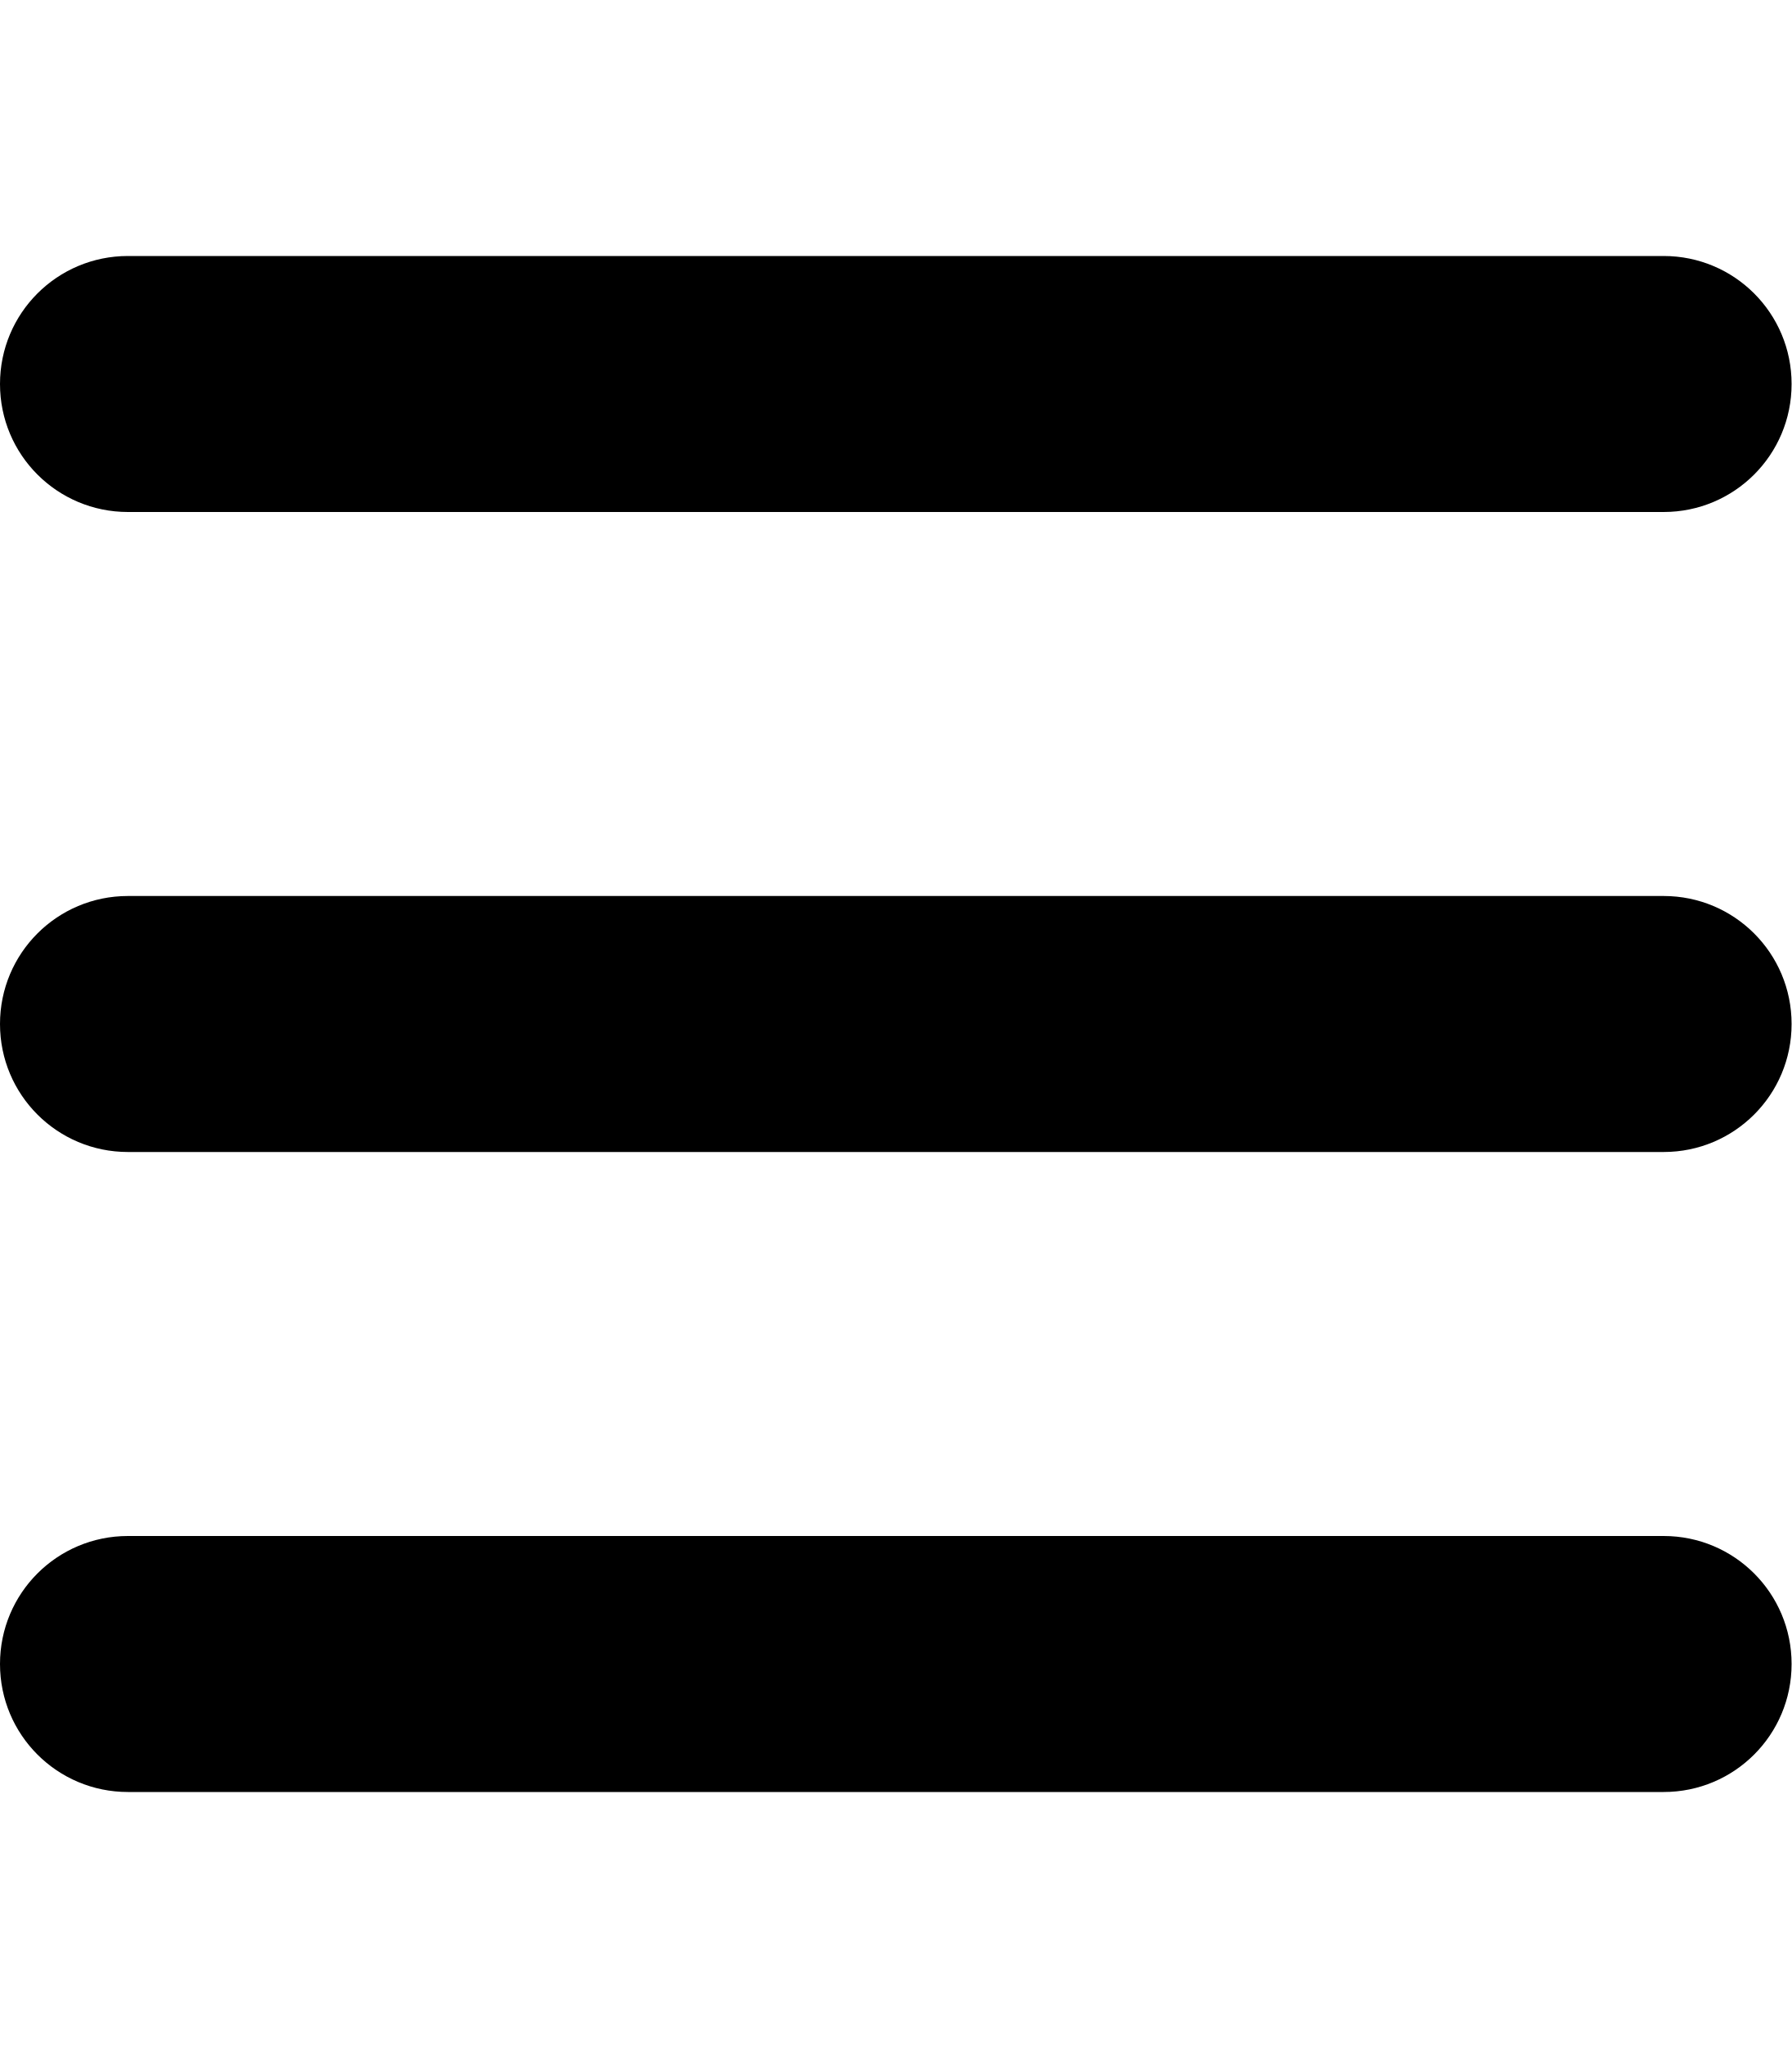
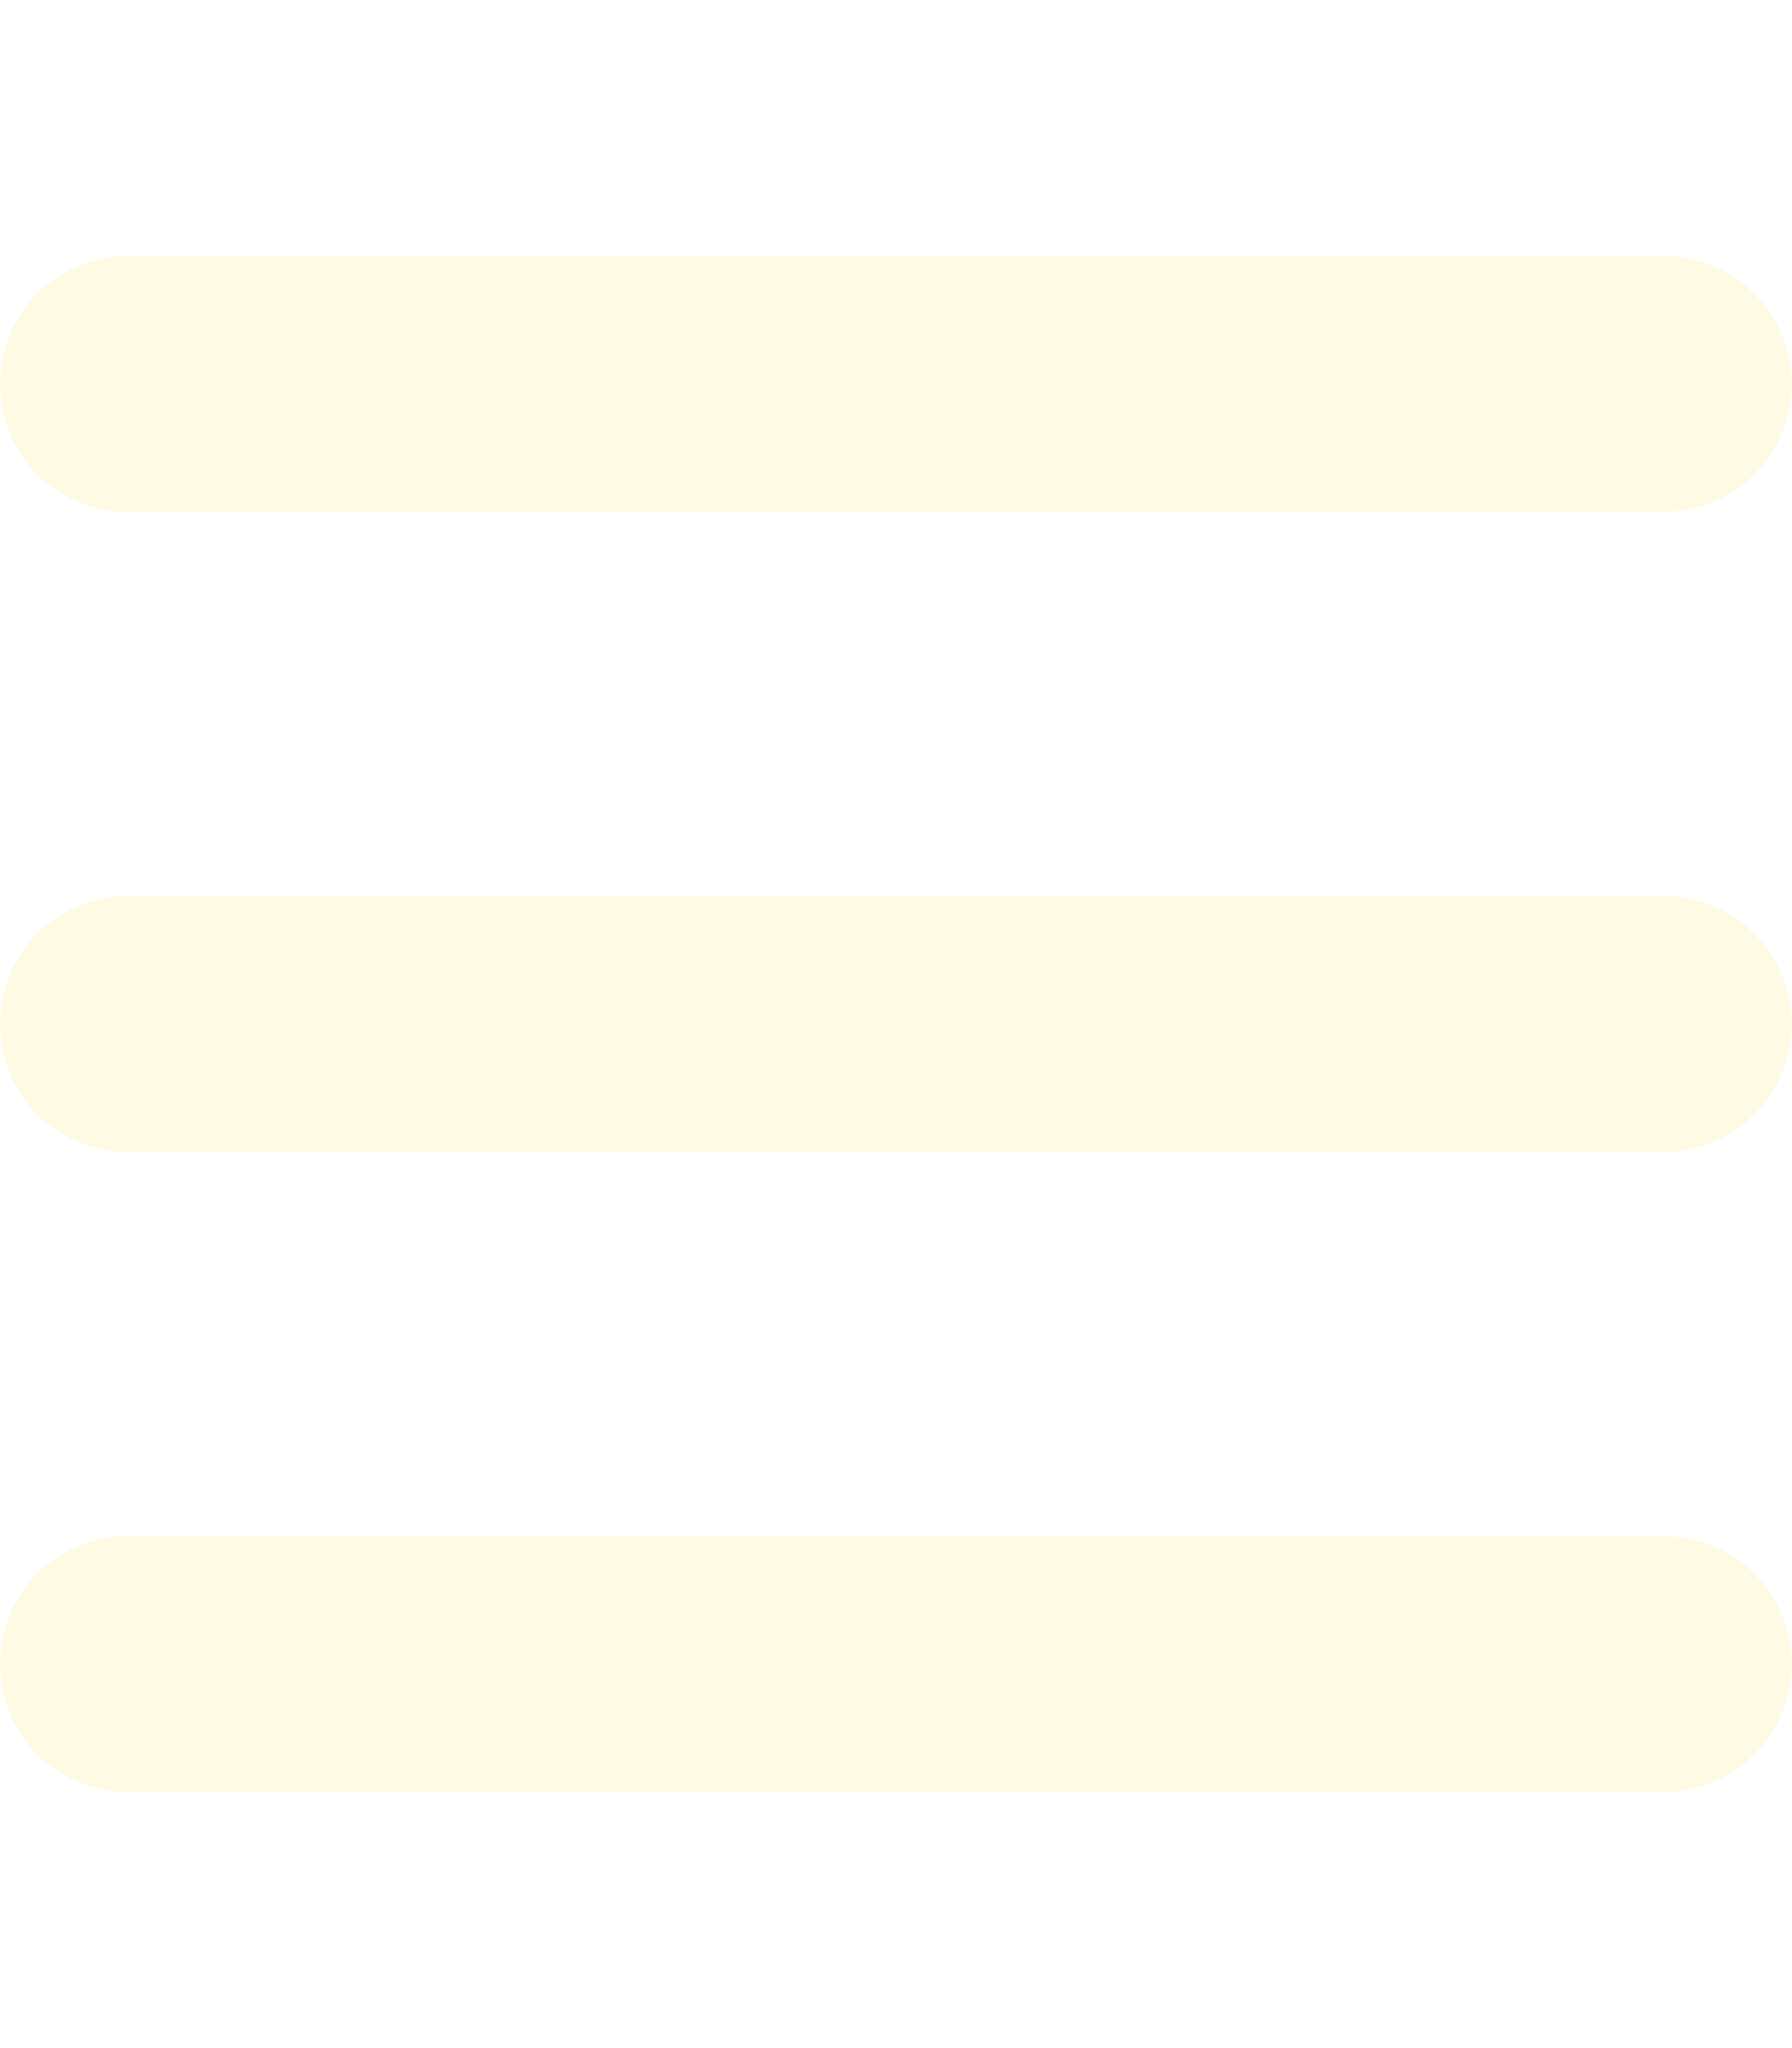
- <svg xmlns="http://www.w3.org/2000/svg" viewBox="0 0 448 512">
+ <svg xmlns="http://www.w3.org/2000/svg" fill="#fffae3" viewBox="0 0 448 512">
  <path d="M0 96C0 78.3 14.3 64 32 64H416c17.7 0 32 14.3 32 32s-14.3 32-32 32H32C14.3 128 0 113.7 0 96zM0 256c0-17.7 14.3-32 32-32H416c17.7 0 32 14.3 32 32s-14.3 32-32 32H32c-17.7 0-32-14.3-32-32zM448 416c0 17.7-14.3 32-32 32H32c-17.7 0-32-14.3-32-32s14.3-32 32-32H416c17.7 0 32 14.3 32 32z" />
</svg>
